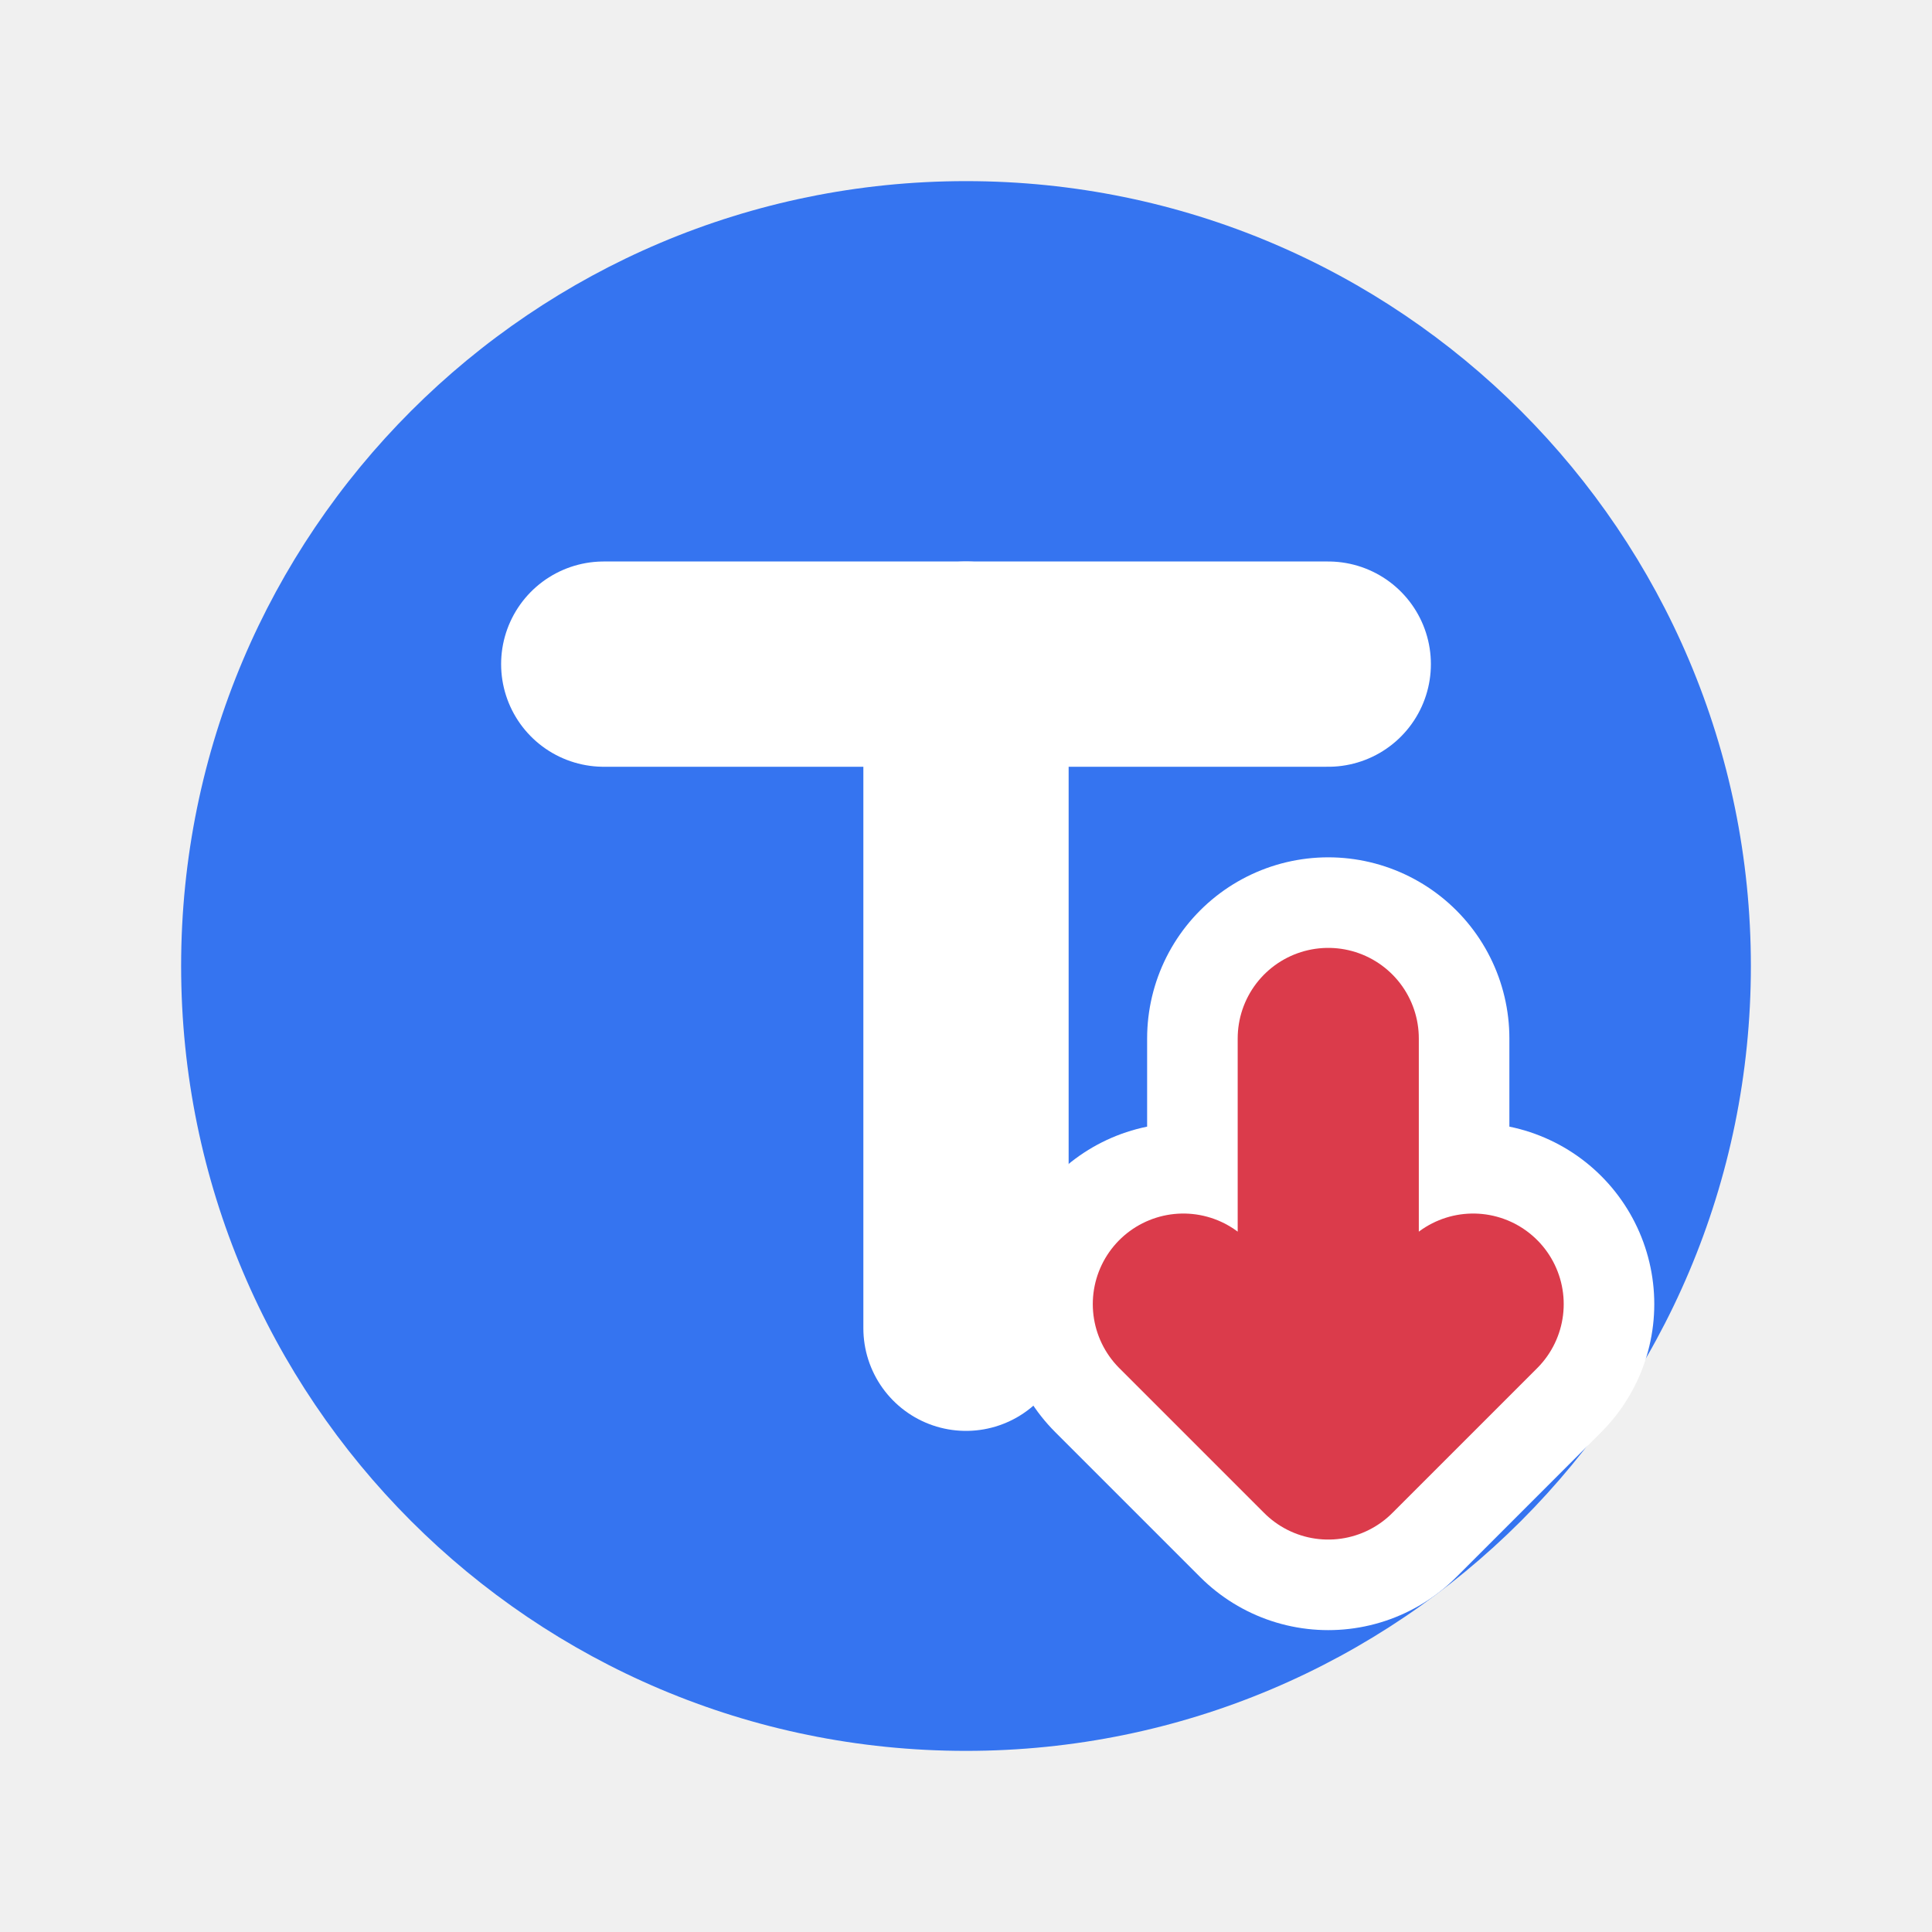
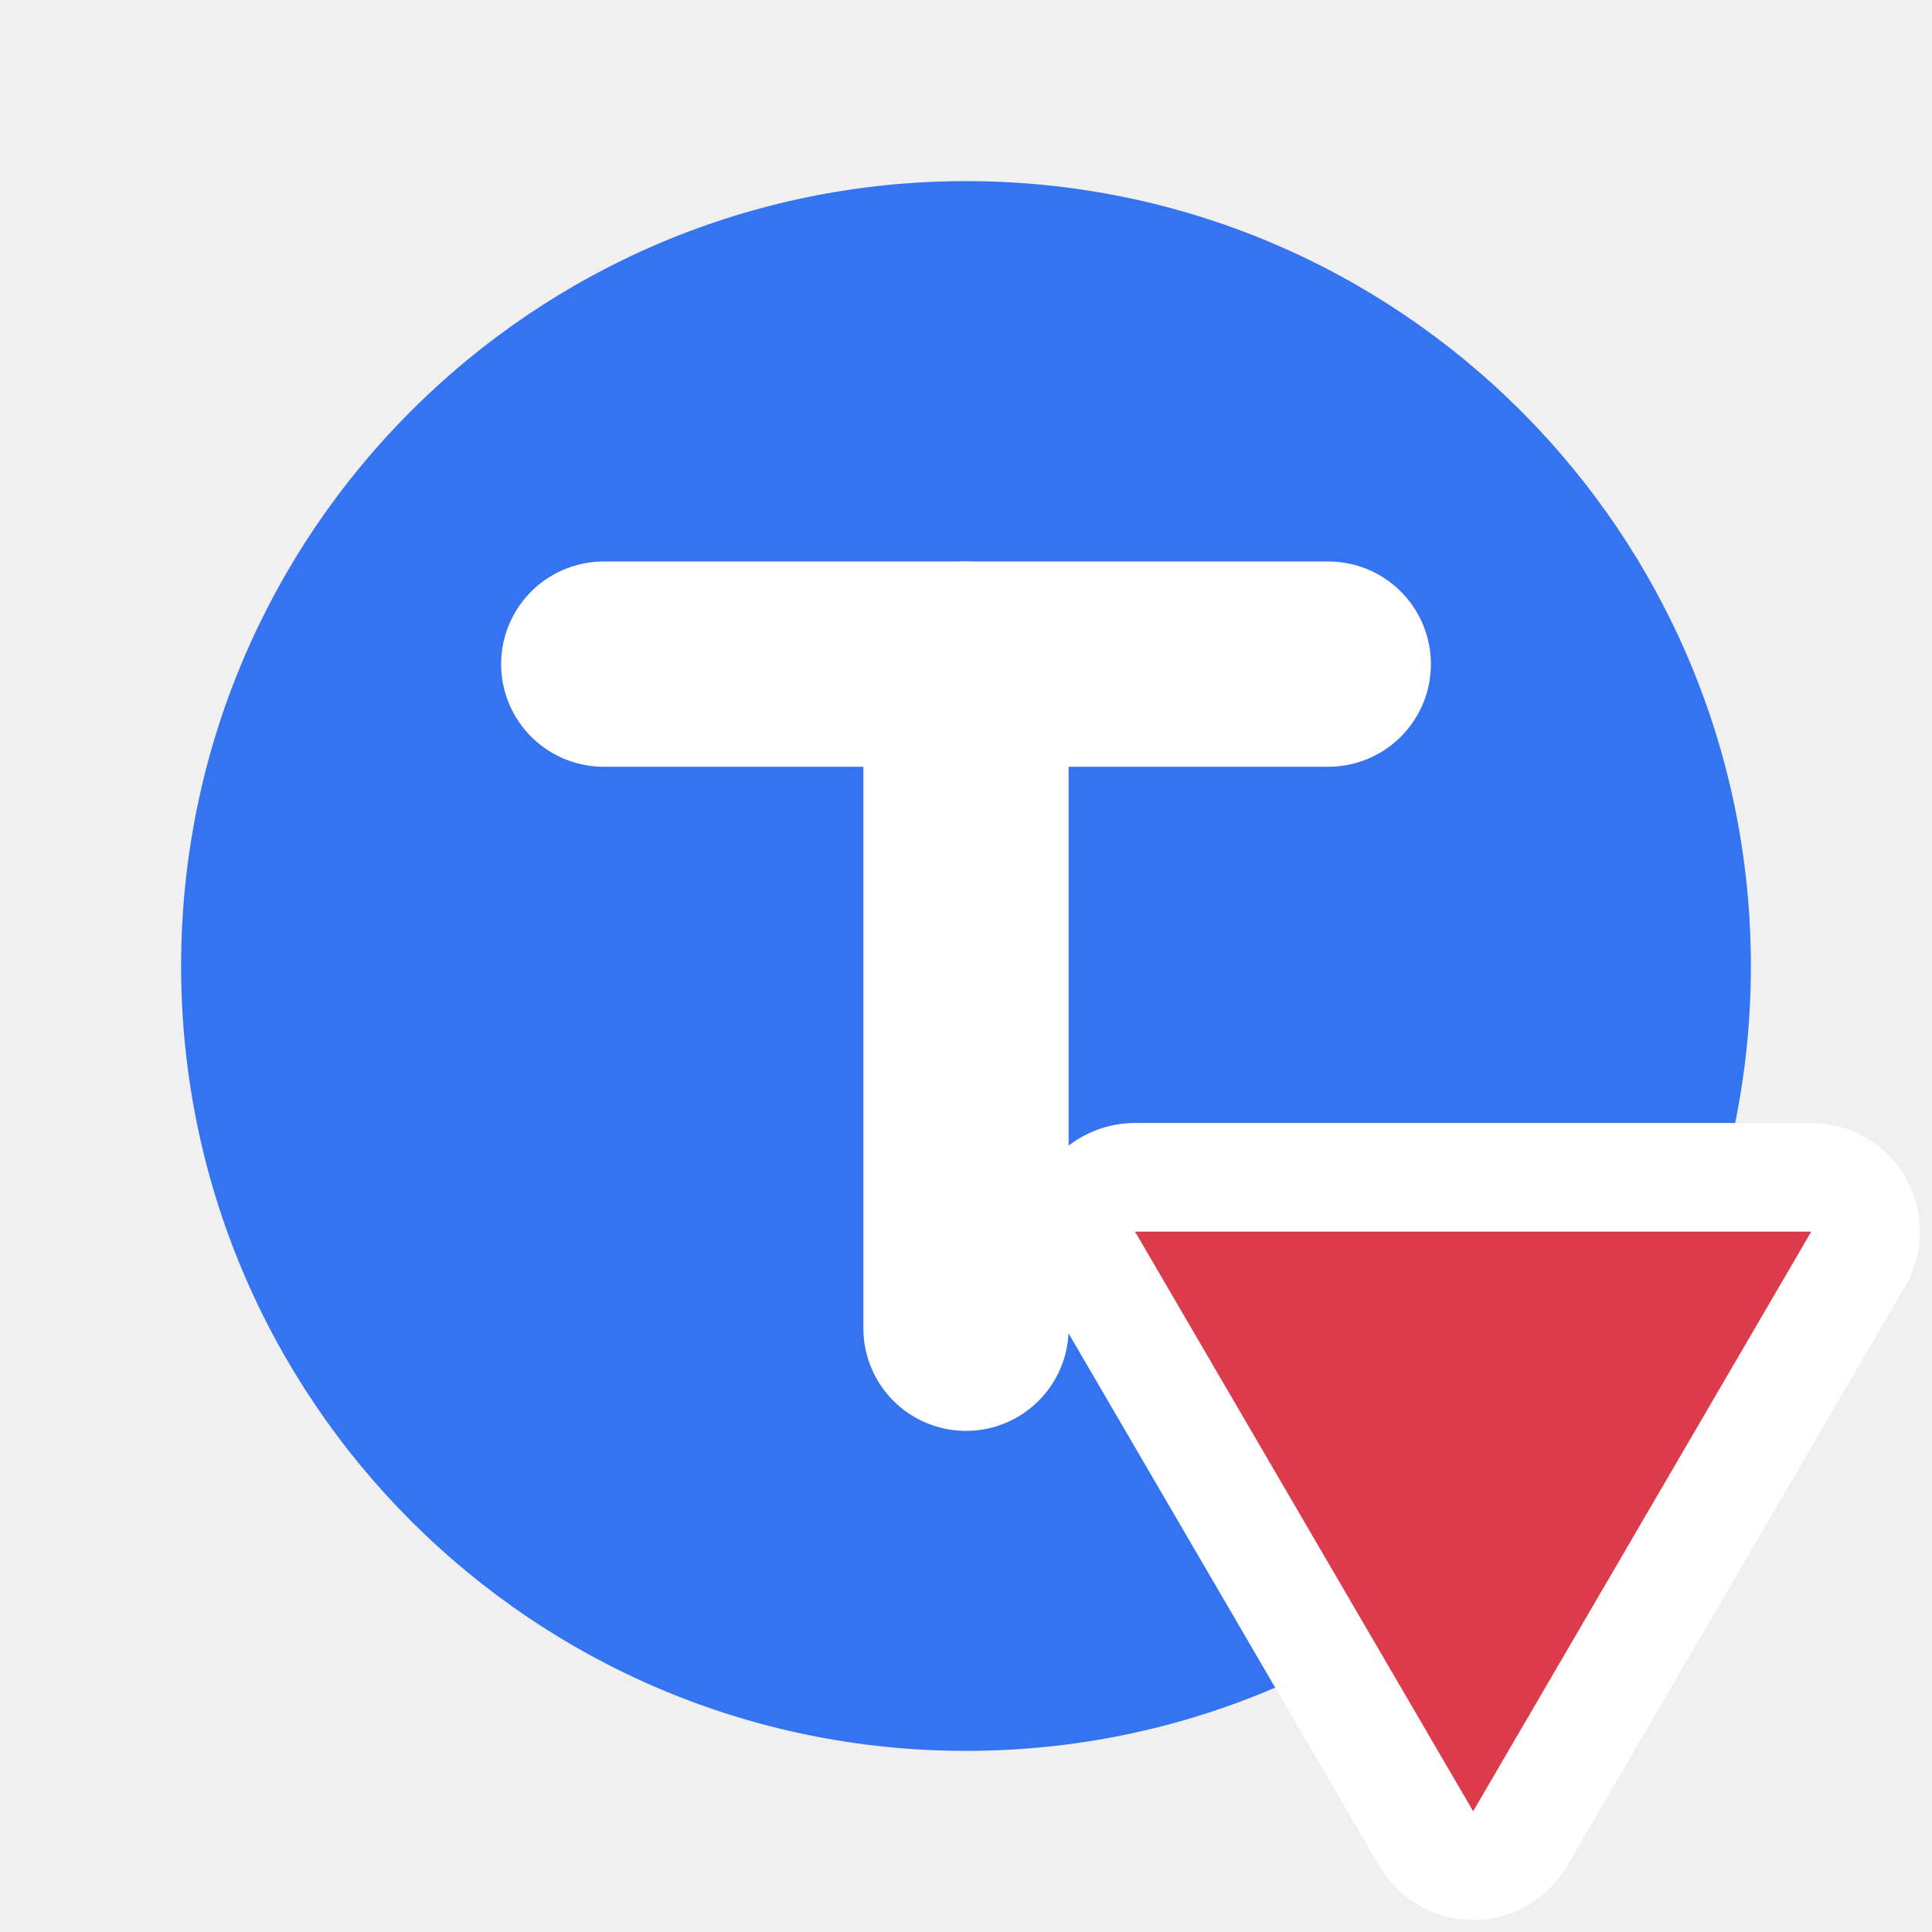
<svg xmlns="http://www.w3.org/2000/svg" width="16" height="16" viewBox="0 0 16 16" fill="none">
  <circle cx="8" cy="8" r="6.5" fill="#3574F0" />
  <path d="M5 5.5h6" stroke="#FFFFFF" stroke-width="1.7" stroke-linecap="round" />
  <path d="M8 5.5v5.5" stroke="#FFFFFF" stroke-width="1.7" stroke-linecap="round" />
-   <path d="M11 8.6v3.4M9.8 10.8L11 12L12.2 10.8" stroke="#FFFFFF" stroke-width="3" stroke-linecap="round" stroke-linejoin="round" />
-   <path d="M11 8.6v3.4M9.8 10.8L11 12L12.2 10.8" stroke="#DB3B4B" stroke-width="1.5" stroke-linecap="round" stroke-linejoin="round" />
+   <path d="M9.4 10.2h5.6L12.2 15z" fill="#FFFFFF" stroke="#FFFFFF" stroke-width="1.8" stroke-linejoin="round" />
+   <path d="M9.4 10.2h5.6L12.2 15z" fill="#DB3B4B" />
</svg>
